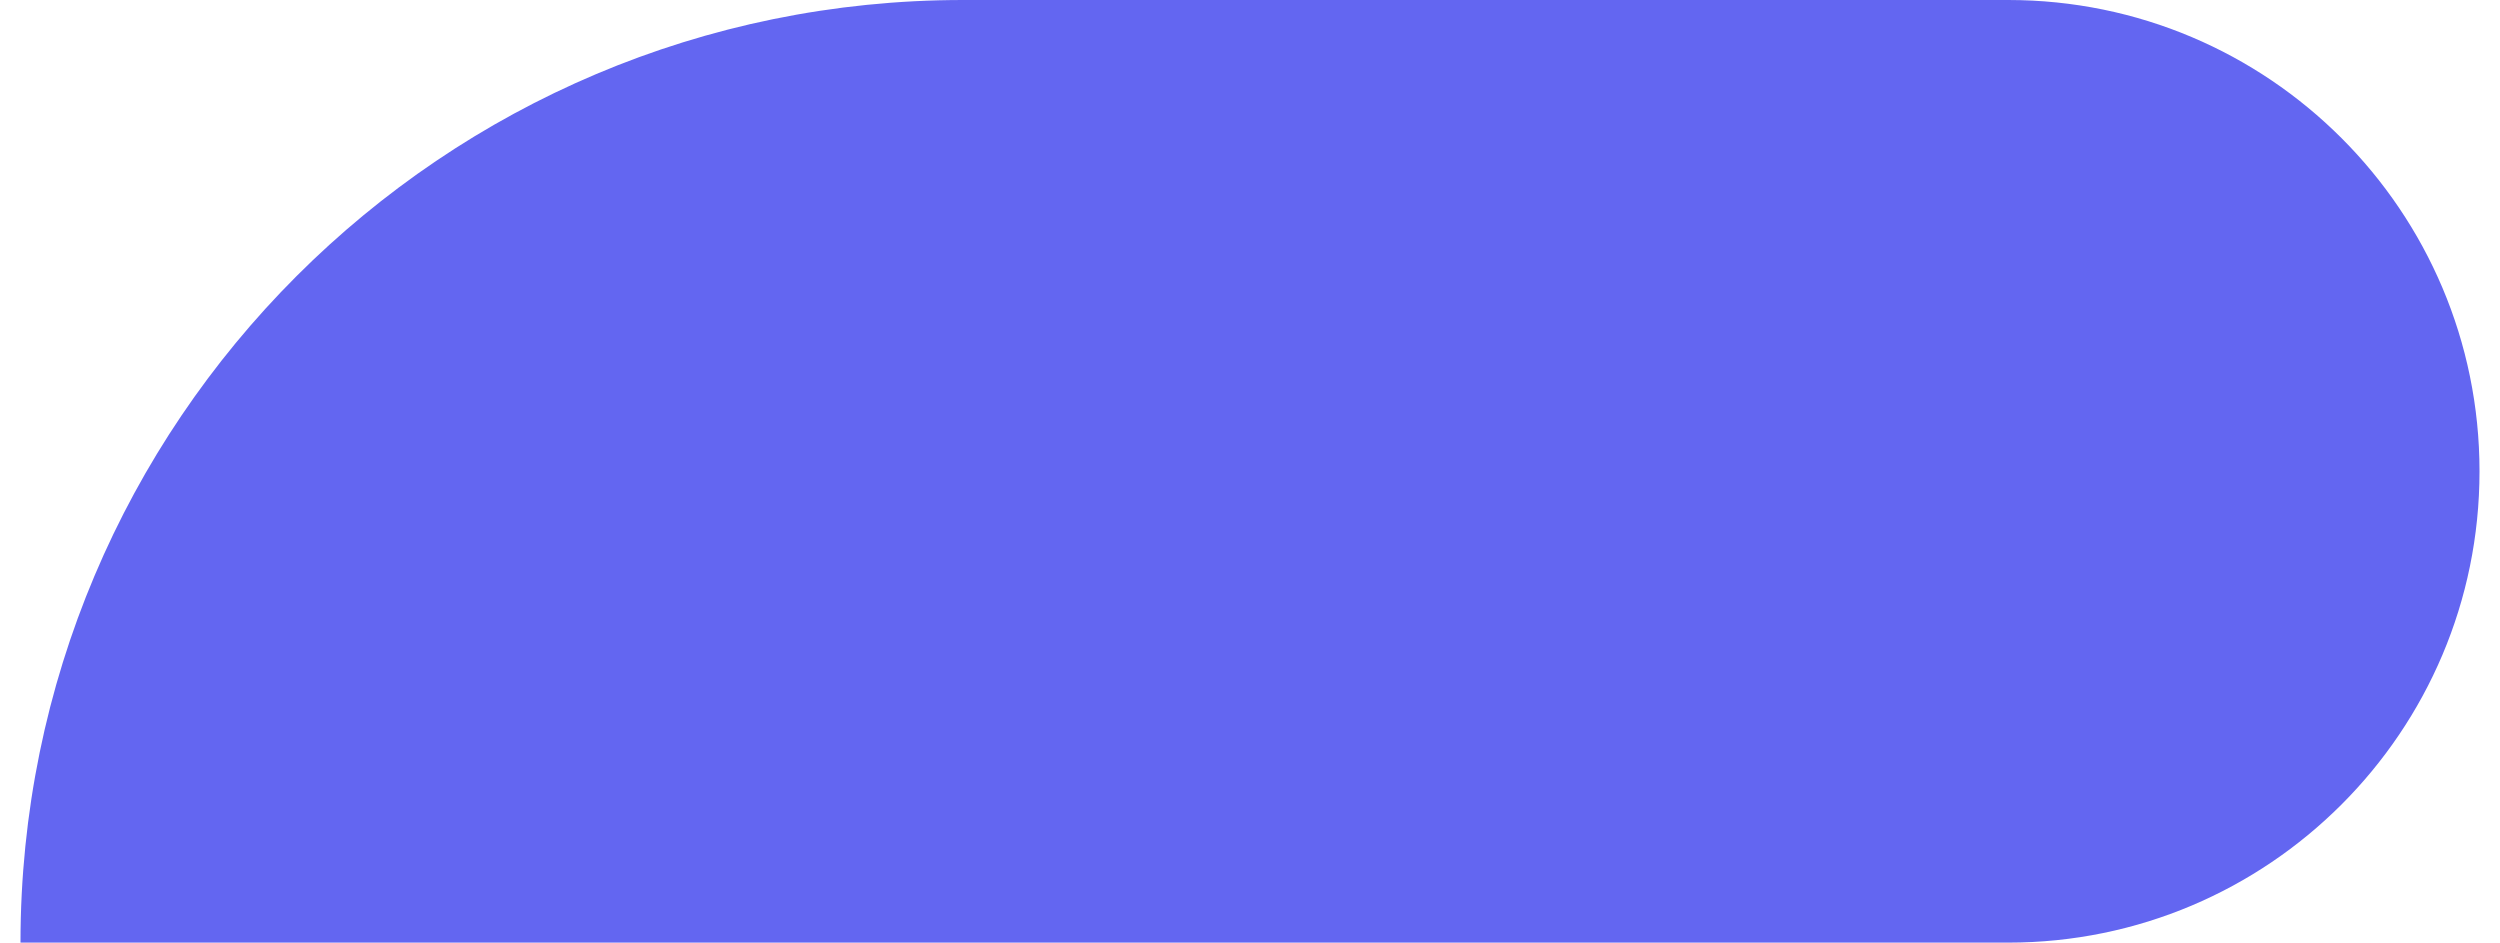
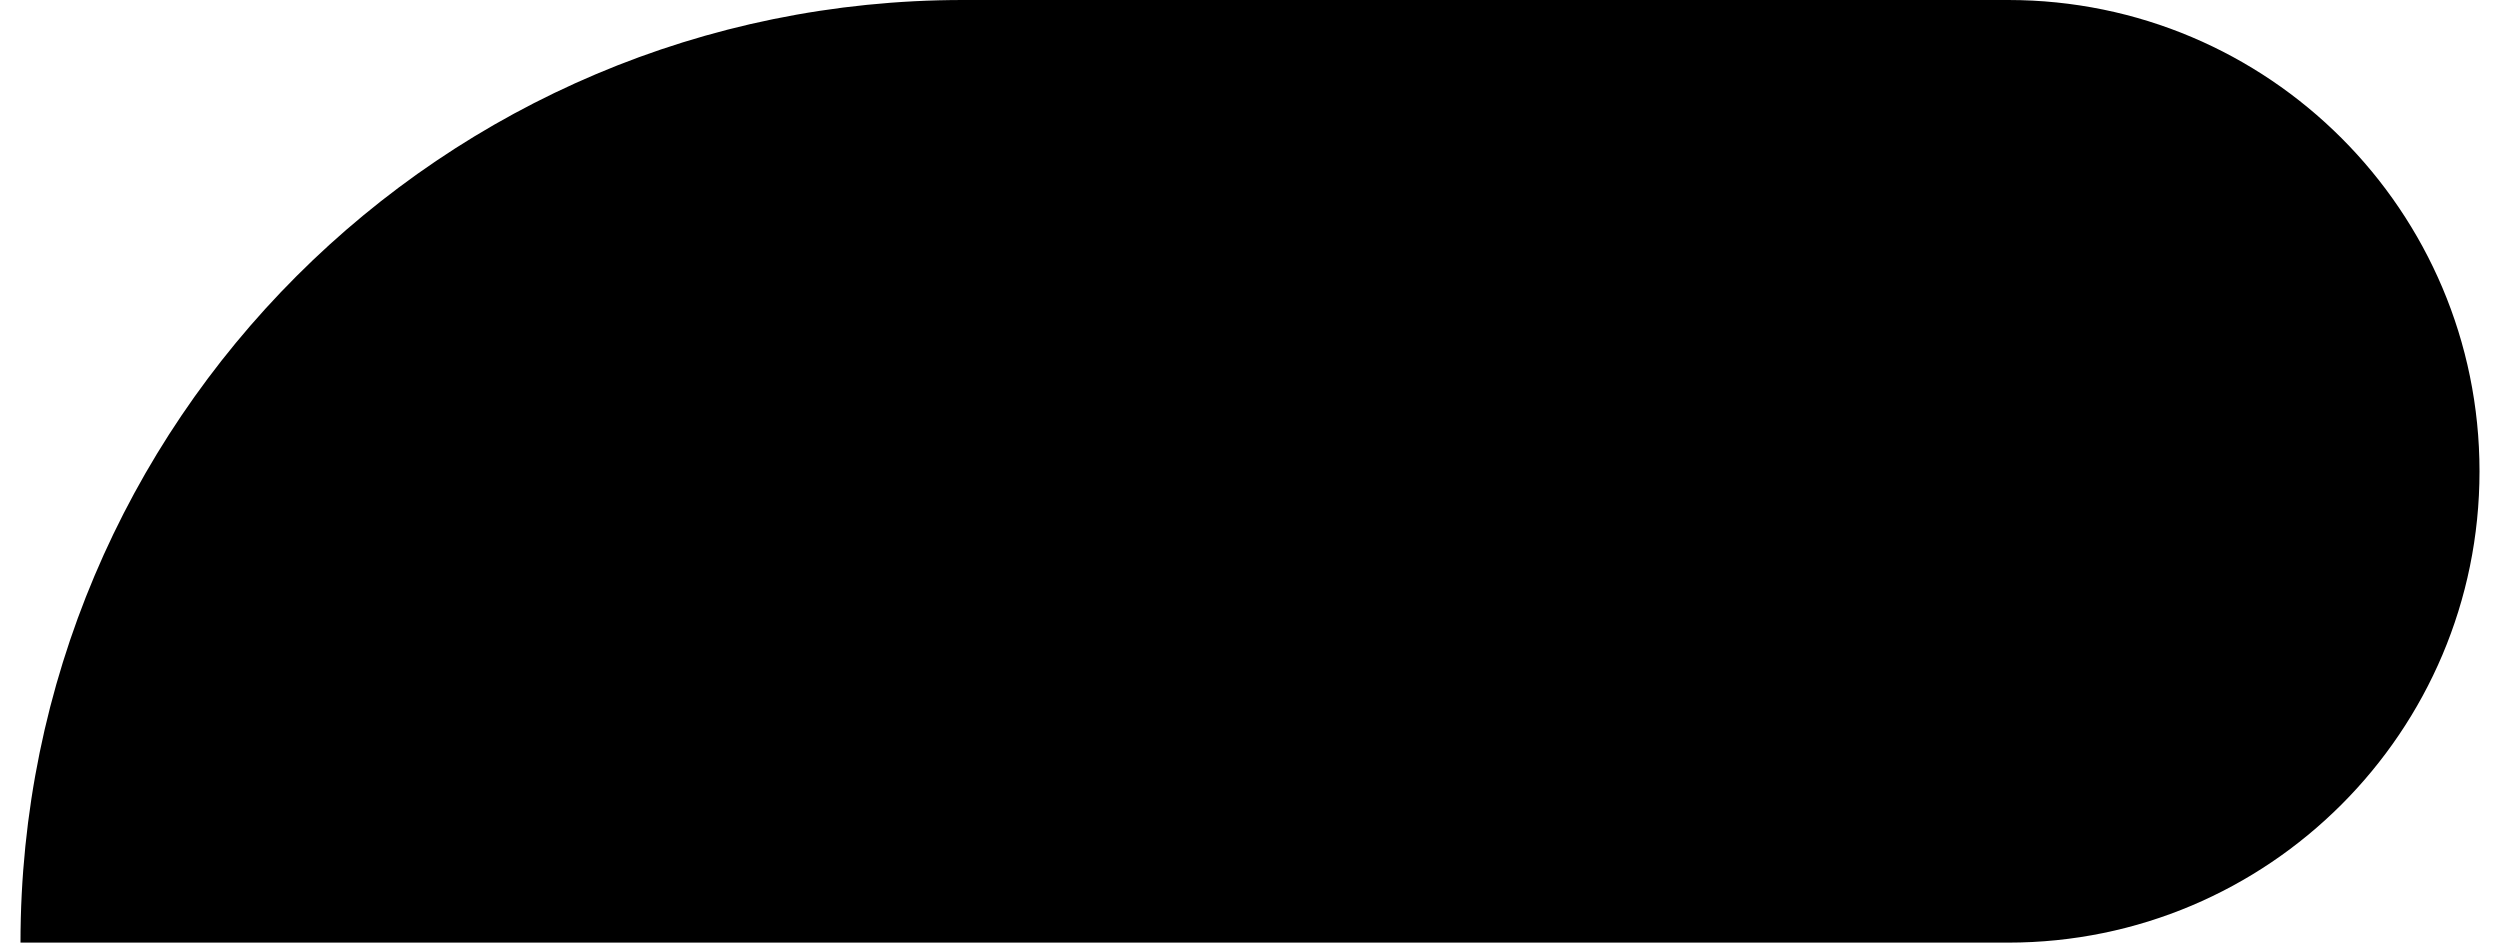
<svg xmlns="http://www.w3.org/2000/svg" width="61" height="23" viewBox="0 0 61 23" fill="none">
-   <path d="M0.5 23C0.5 10.297 10.797 0 23.5 0H49C55.351 0 60.5 5.149 60.5 11.5C60.5 17.851 55.351 23 49 23H0.5Z" fill="#6366f1" />
+   <path d="M0.5 23C0.5 10.297 10.797 0 23.5 0H49C55.351 0 60.5 5.149 60.5 11.5C60.5 17.851 55.351 23 49 23H0.5Z" fill="#000000" />
</svg>
